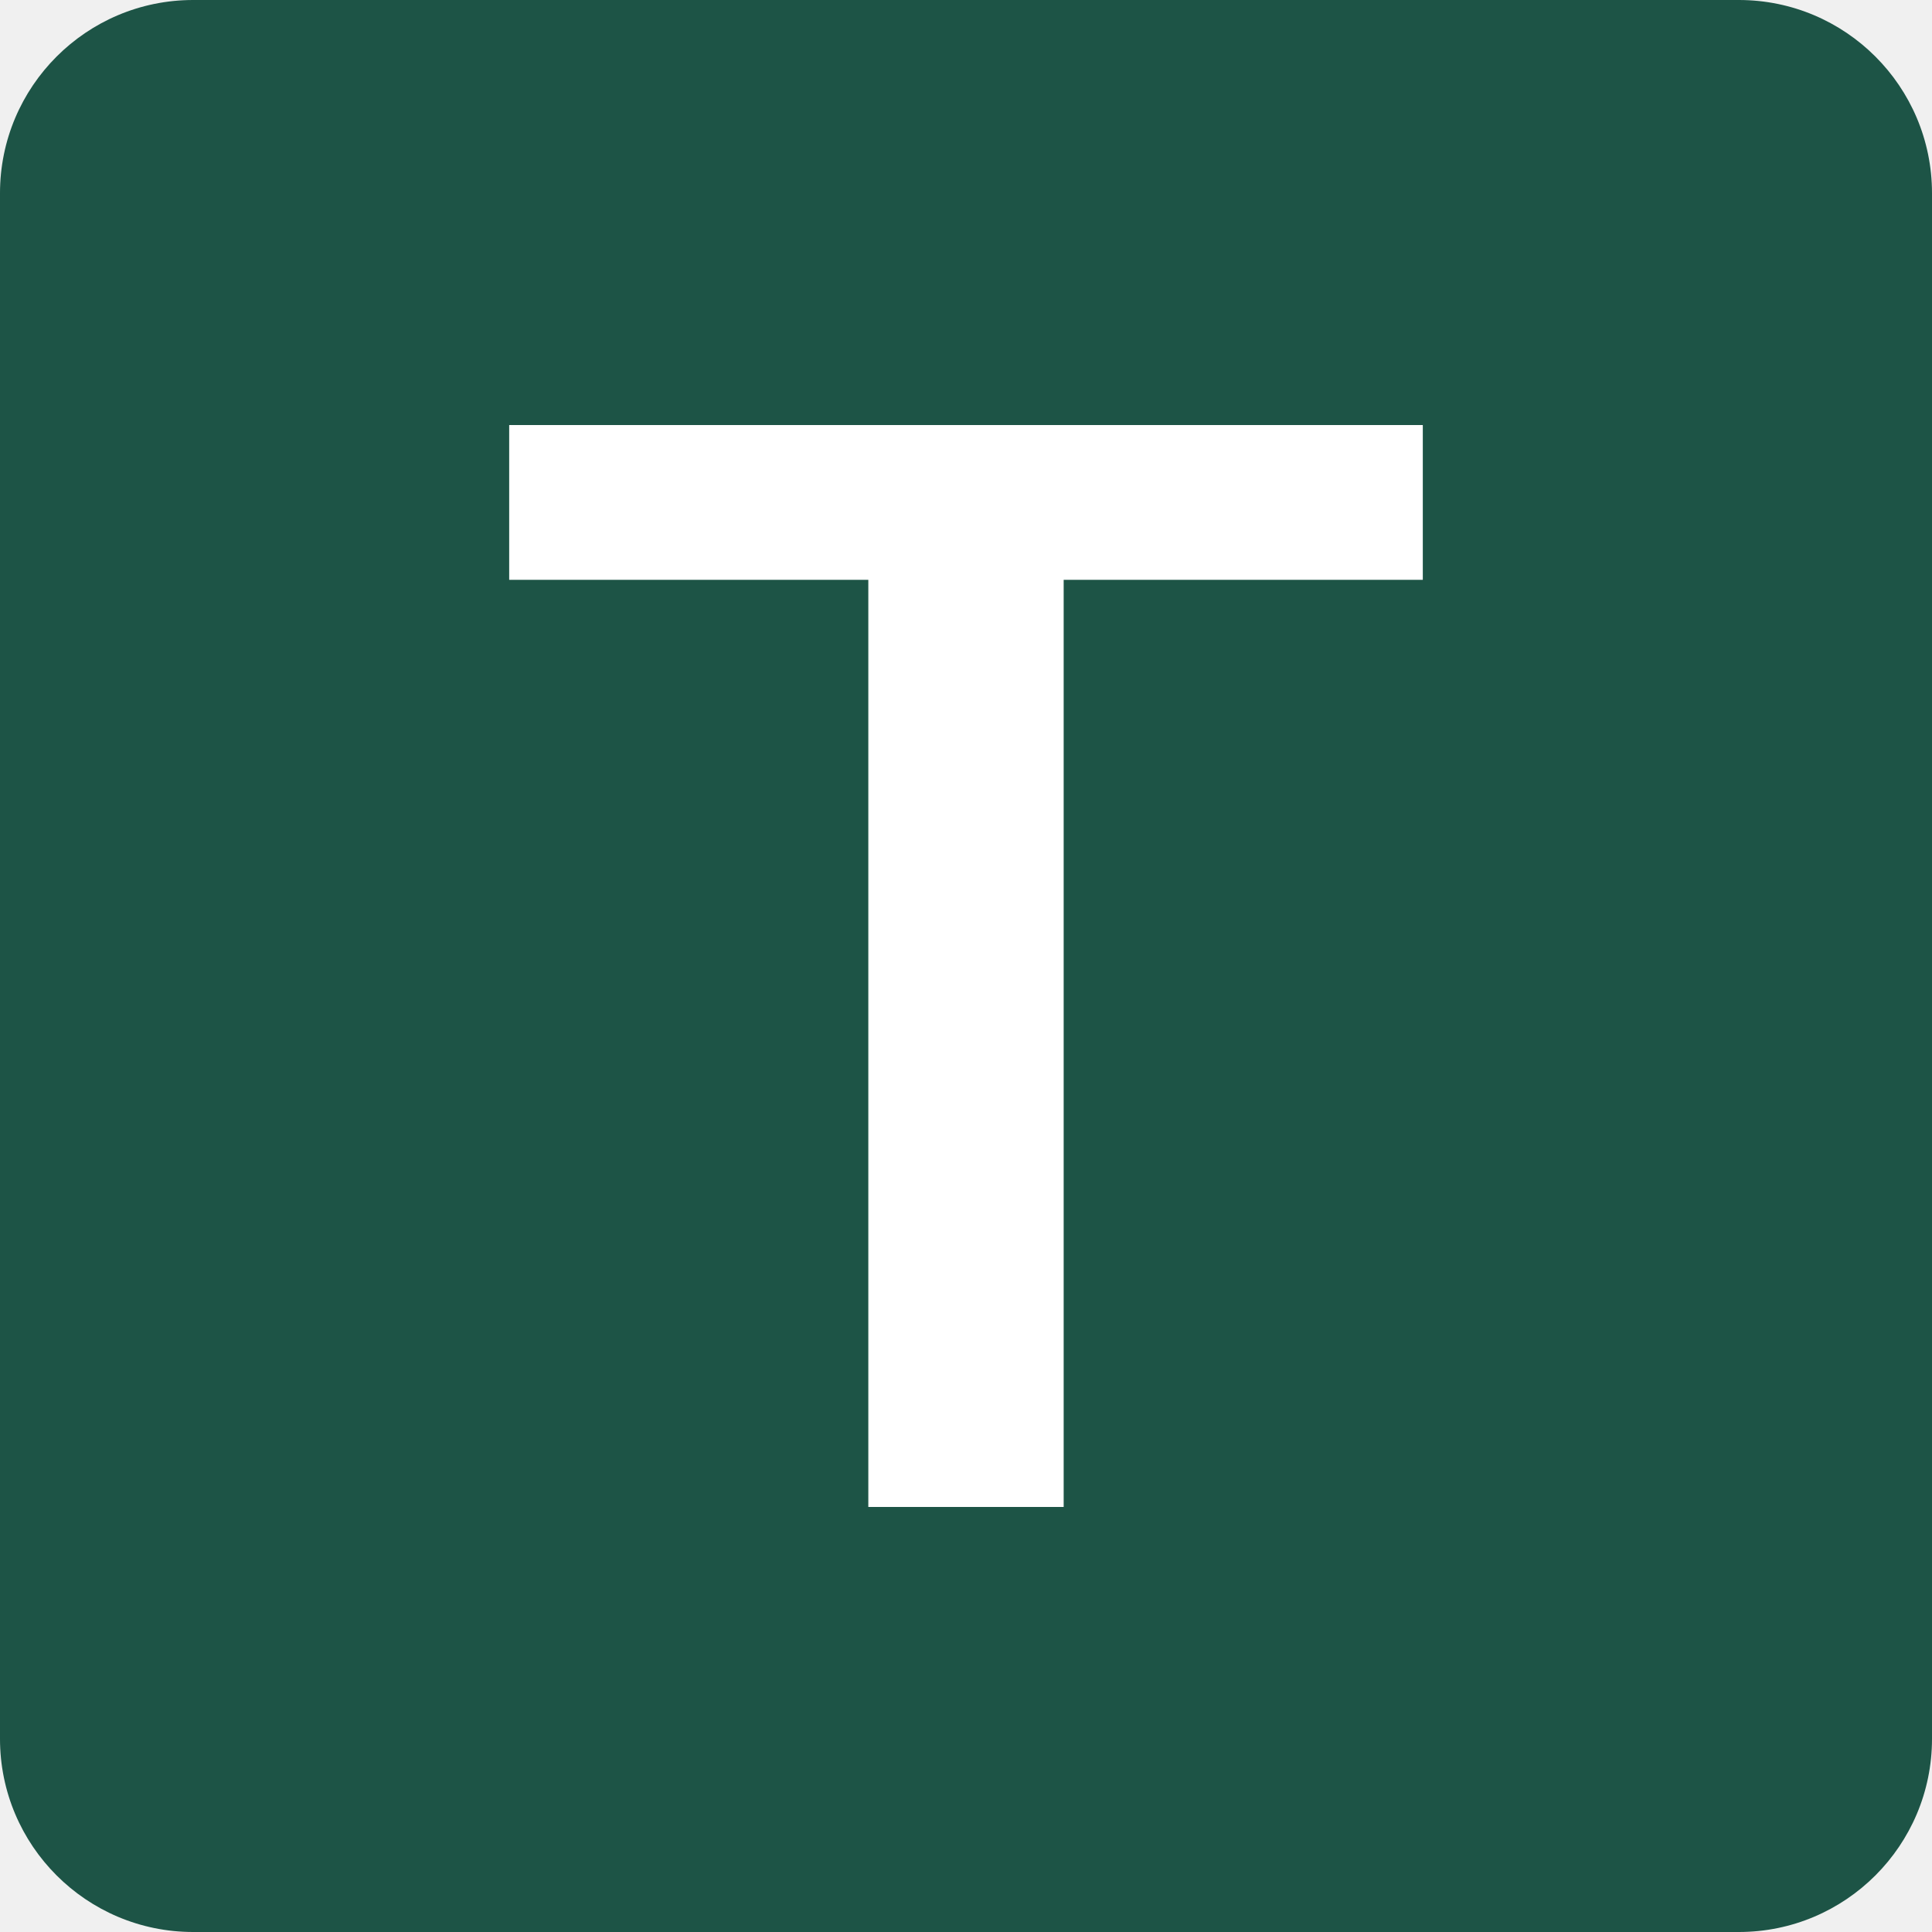
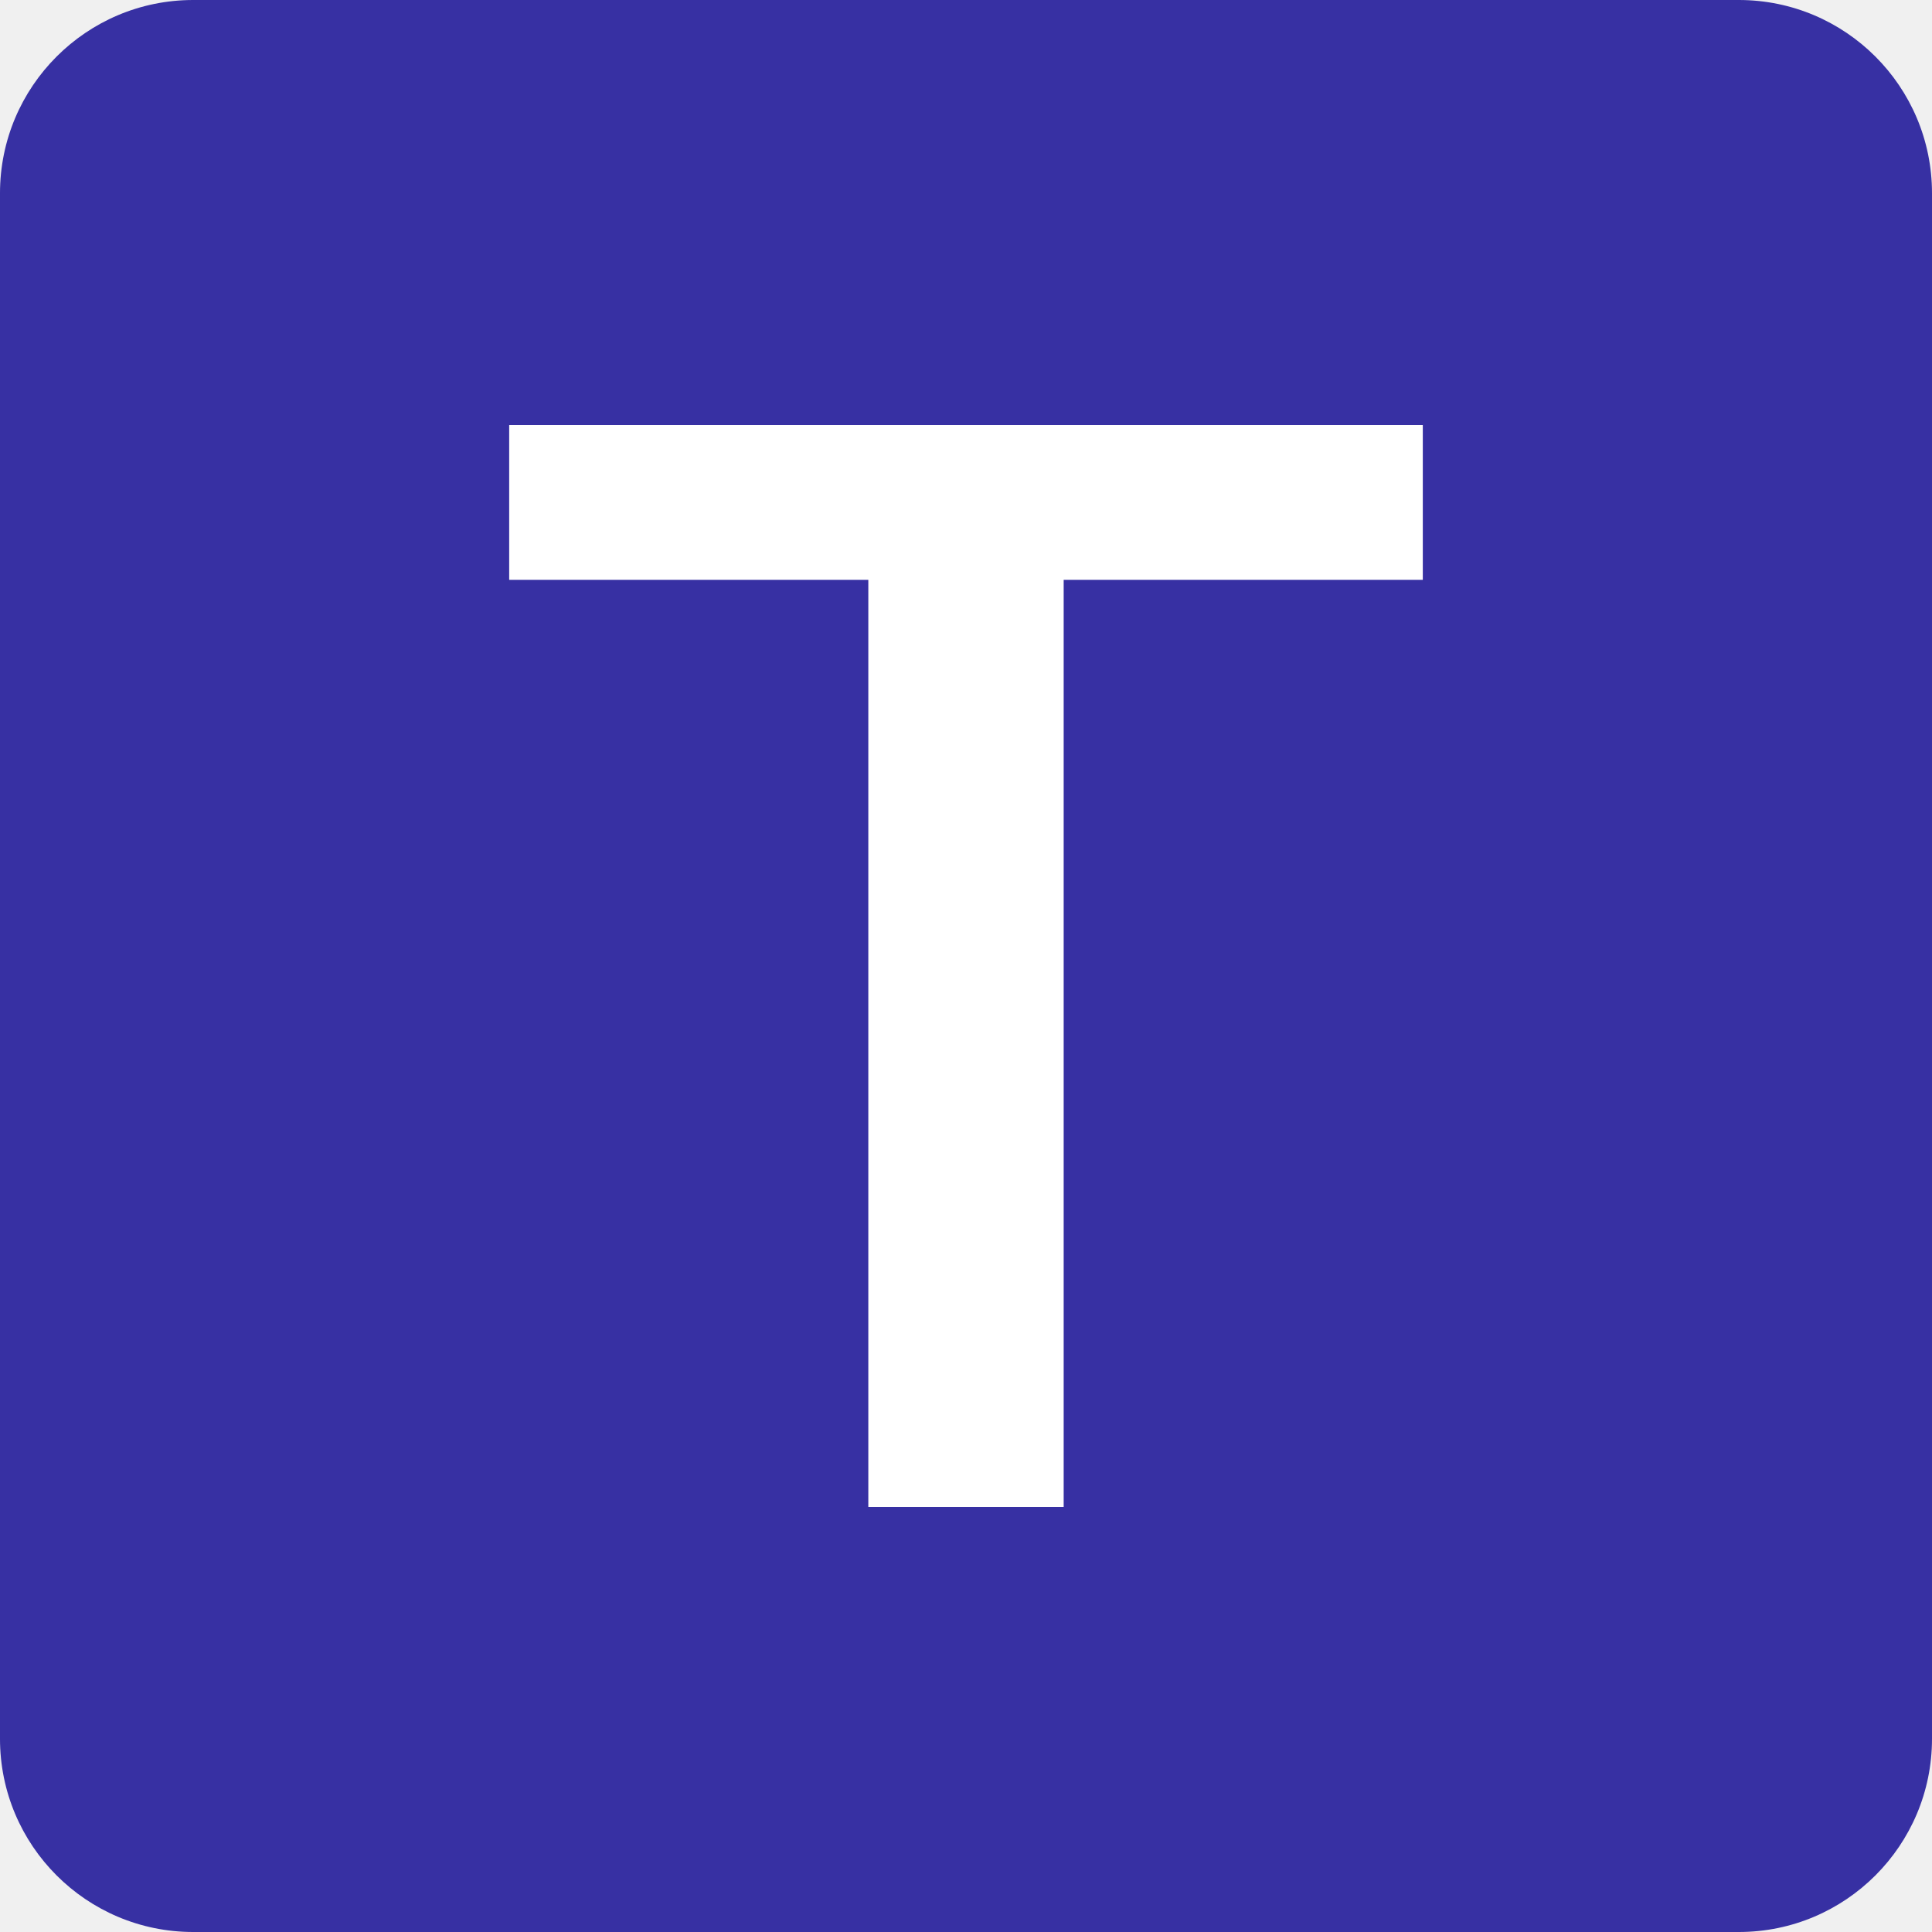
<svg xmlns="http://www.w3.org/2000/svg" viewBox="0 0 512 512">
-   <rect width="512" height="512" rx="51.2" fill="#1D5446" />
+   <rect width="512" height="512" rx="51.2" fill="#3730A3" />
  <path transform="translate(123.79 399.36) scale(0.39822 -0.39822)" d="M267 0V617H28V720H636V617H397V0Z" fill="#FFFFFF" />
</svg>
